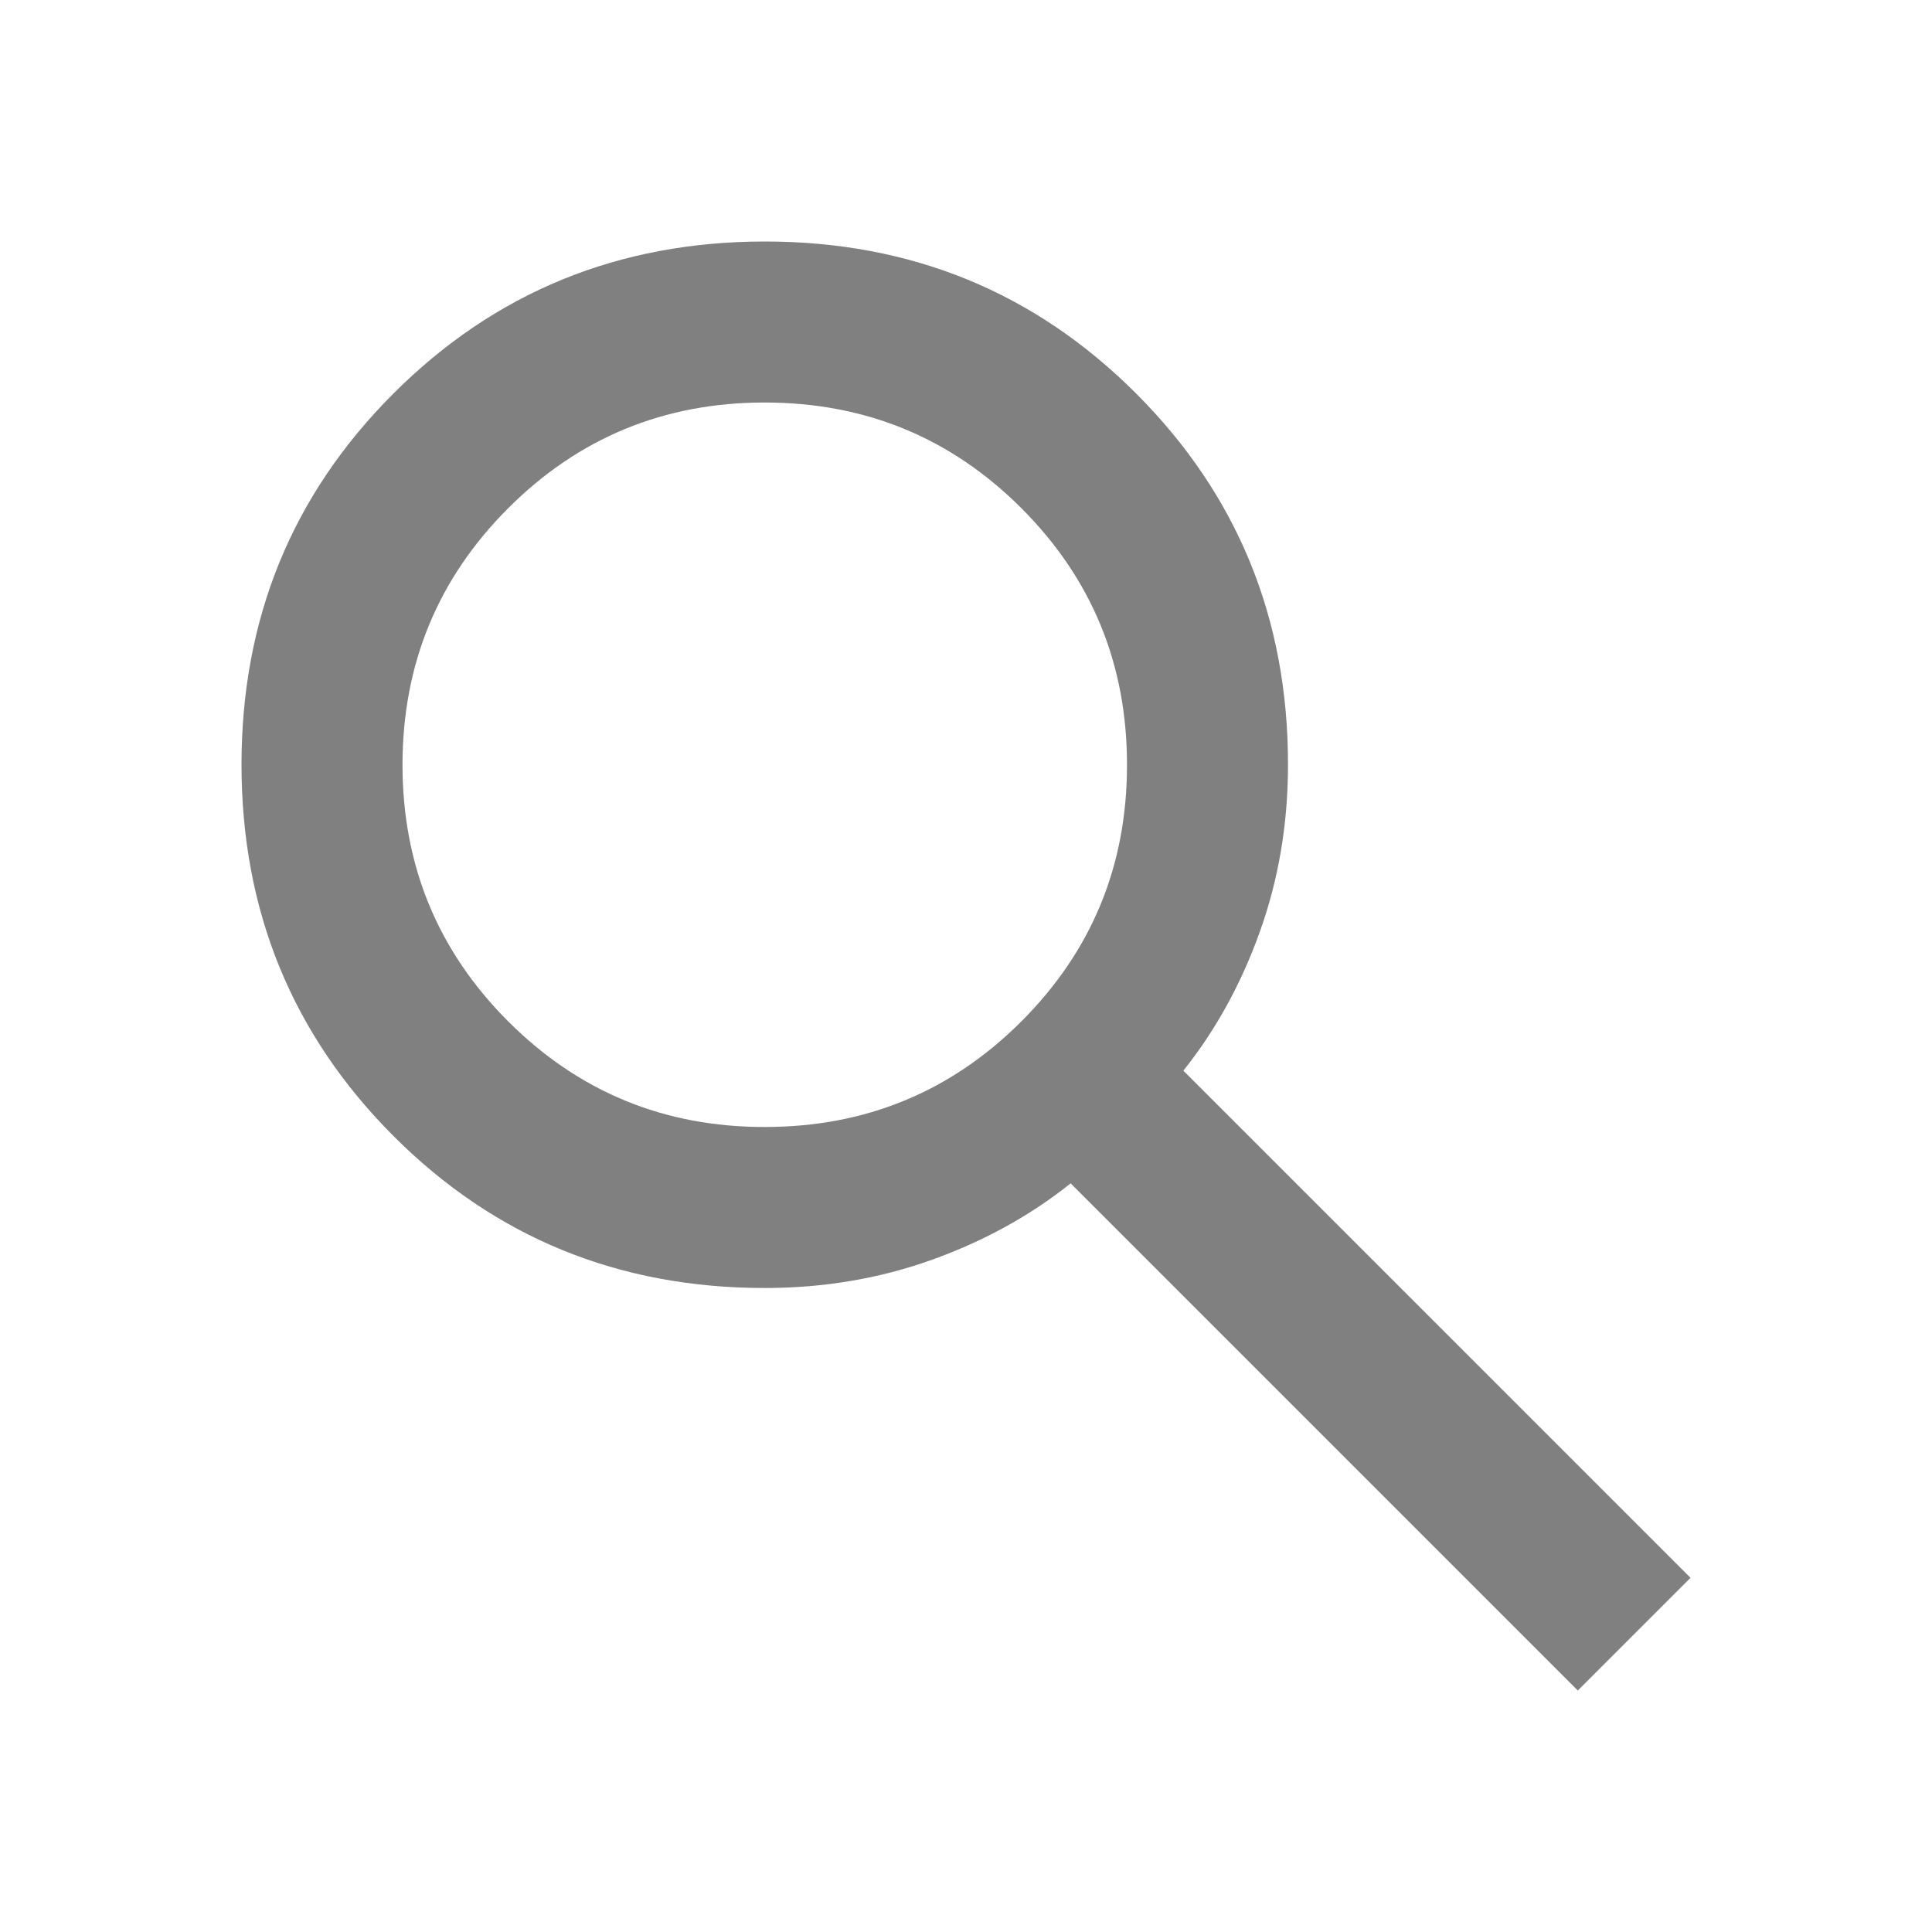
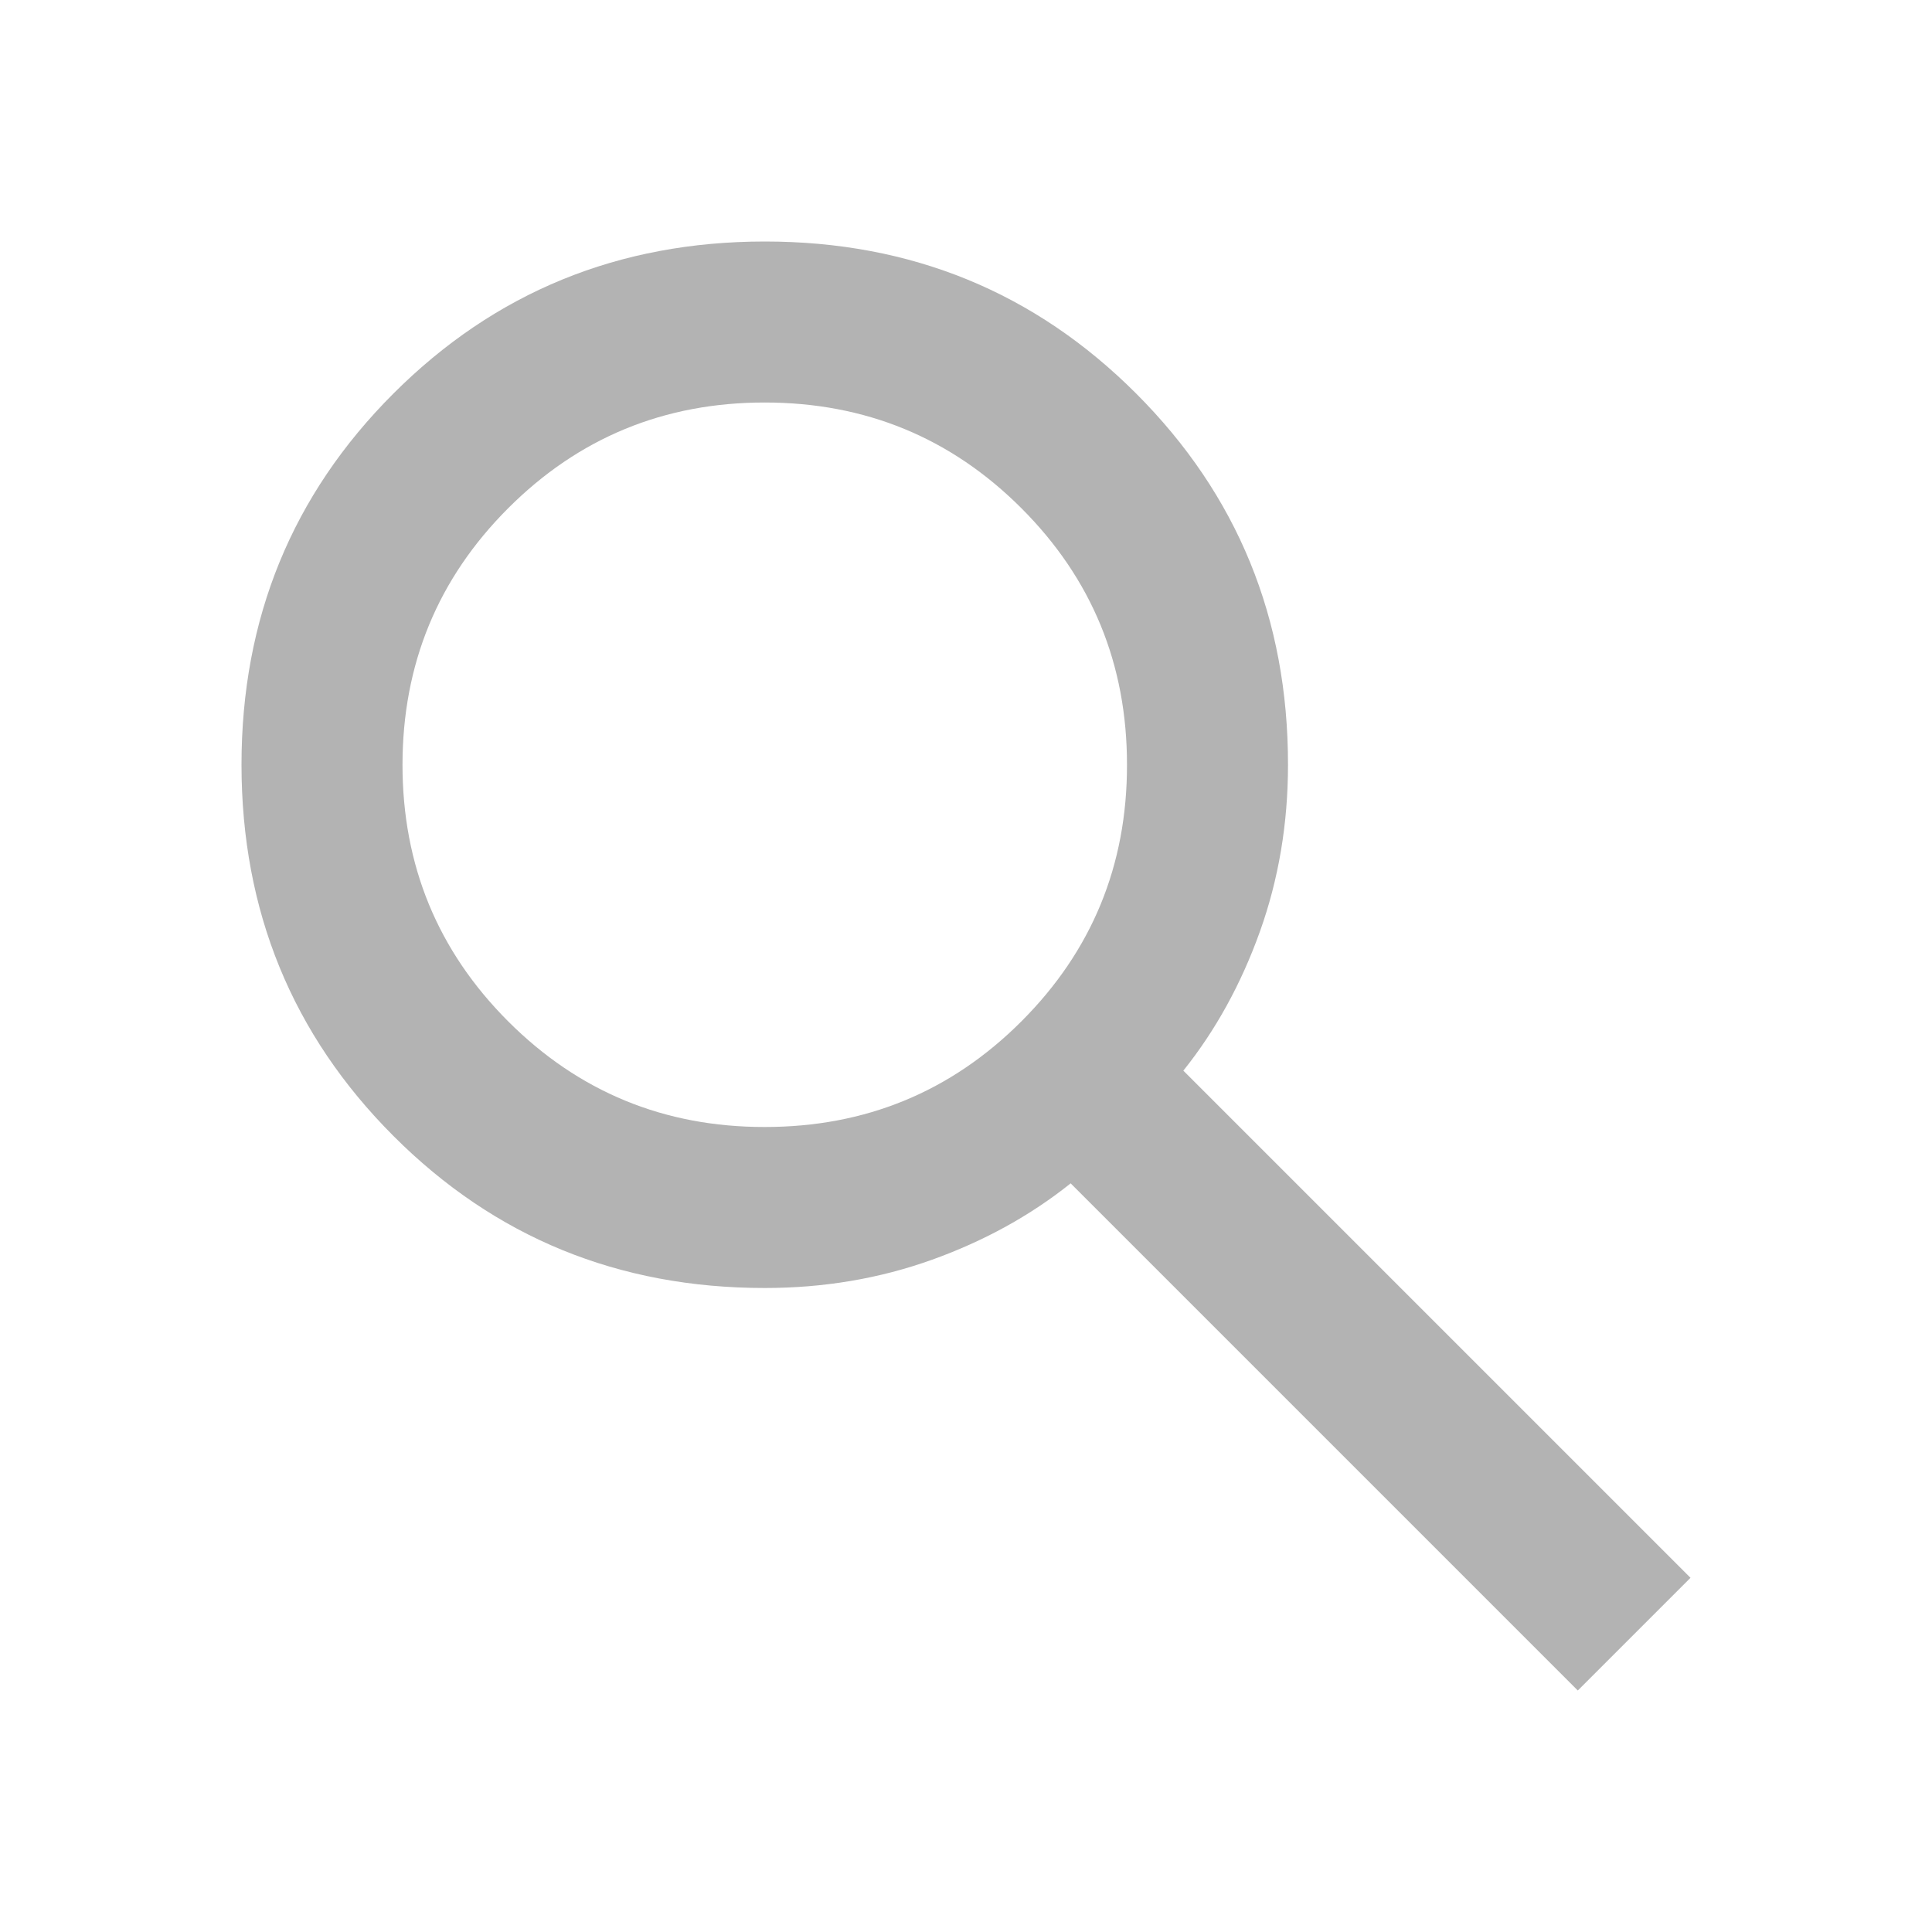
<svg xmlns="http://www.w3.org/2000/svg" width="24" height="24" viewBox="0 0 24 24" fill="none">
-   <path d="M19.6 21L13.3 14.7C12.8 15.1 12.225 15.417 11.575 15.65C10.925 15.883 10.233 16 9.5 16C7.683 16 6.146 15.371 4.888 14.112C3.63 12.853 3.001 11.316 3 9.5C3 7.683 3.629 6.146 4.888 4.888C6.147 3.63 7.684 3.001 9.5 3C11.317 3 12.854 3.629 14.113 4.888C15.372 6.147 16.001 7.684 16 9.5C16 10.233 15.883 10.925 15.65 11.575C15.417 12.225 15.1 12.8 14.7 13.3L21 19.6L19.6 21ZM9.5 14C10.75 14 11.813 13.563 12.688 12.688C13.563 11.813 14.001 10.751 14 9.5C14 8.25 13.563 7.188 12.688 6.313C11.813 5.438 10.751 5.001 9.5 5C8.25 5 7.188 5.438 6.313 6.313C5.438 7.188 5.001 8.251 5 9.5C5 10.75 5.438 11.813 6.313 12.688C7.188 13.563 8.251 14.001 9.5 14Z" fill="#808080" />
+   <path d="M19.6 21L13.3 14.7C12.8 15.1 12.225 15.417 11.575 15.65C10.925 15.883 10.233 16 9.5 16C7.683 16 6.146 15.371 4.888 14.112C3.63 12.853 3.001 11.316 3 9.5C3 7.683 3.629 6.146 4.888 4.888C6.147 3.63 7.684 3.001 9.5 3C11.317 3 12.854 3.629 14.113 4.888C15.372 6.147 16.001 7.684 16 9.5C16 10.233 15.883 10.925 15.65 11.575C15.417 12.225 15.1 12.8 14.7 13.3L21 19.6L19.6 21ZM9.5 14C10.75 14 11.813 13.563 12.688 12.688C13.563 11.813 14.001 10.751 14 9.5C14 8.25 13.563 7.188 12.688 6.313C11.813 5.438 10.751 5.001 9.5 5C8.25 5 7.188 5.438 6.313 6.313C5.438 7.188 5.001 8.251 5 9.5C5 10.75 5.438 11.813 6.313 12.688C7.188 13.563 8.251 14.001 9.5 14Z" fill="#b3b3b3" />
</svg>
